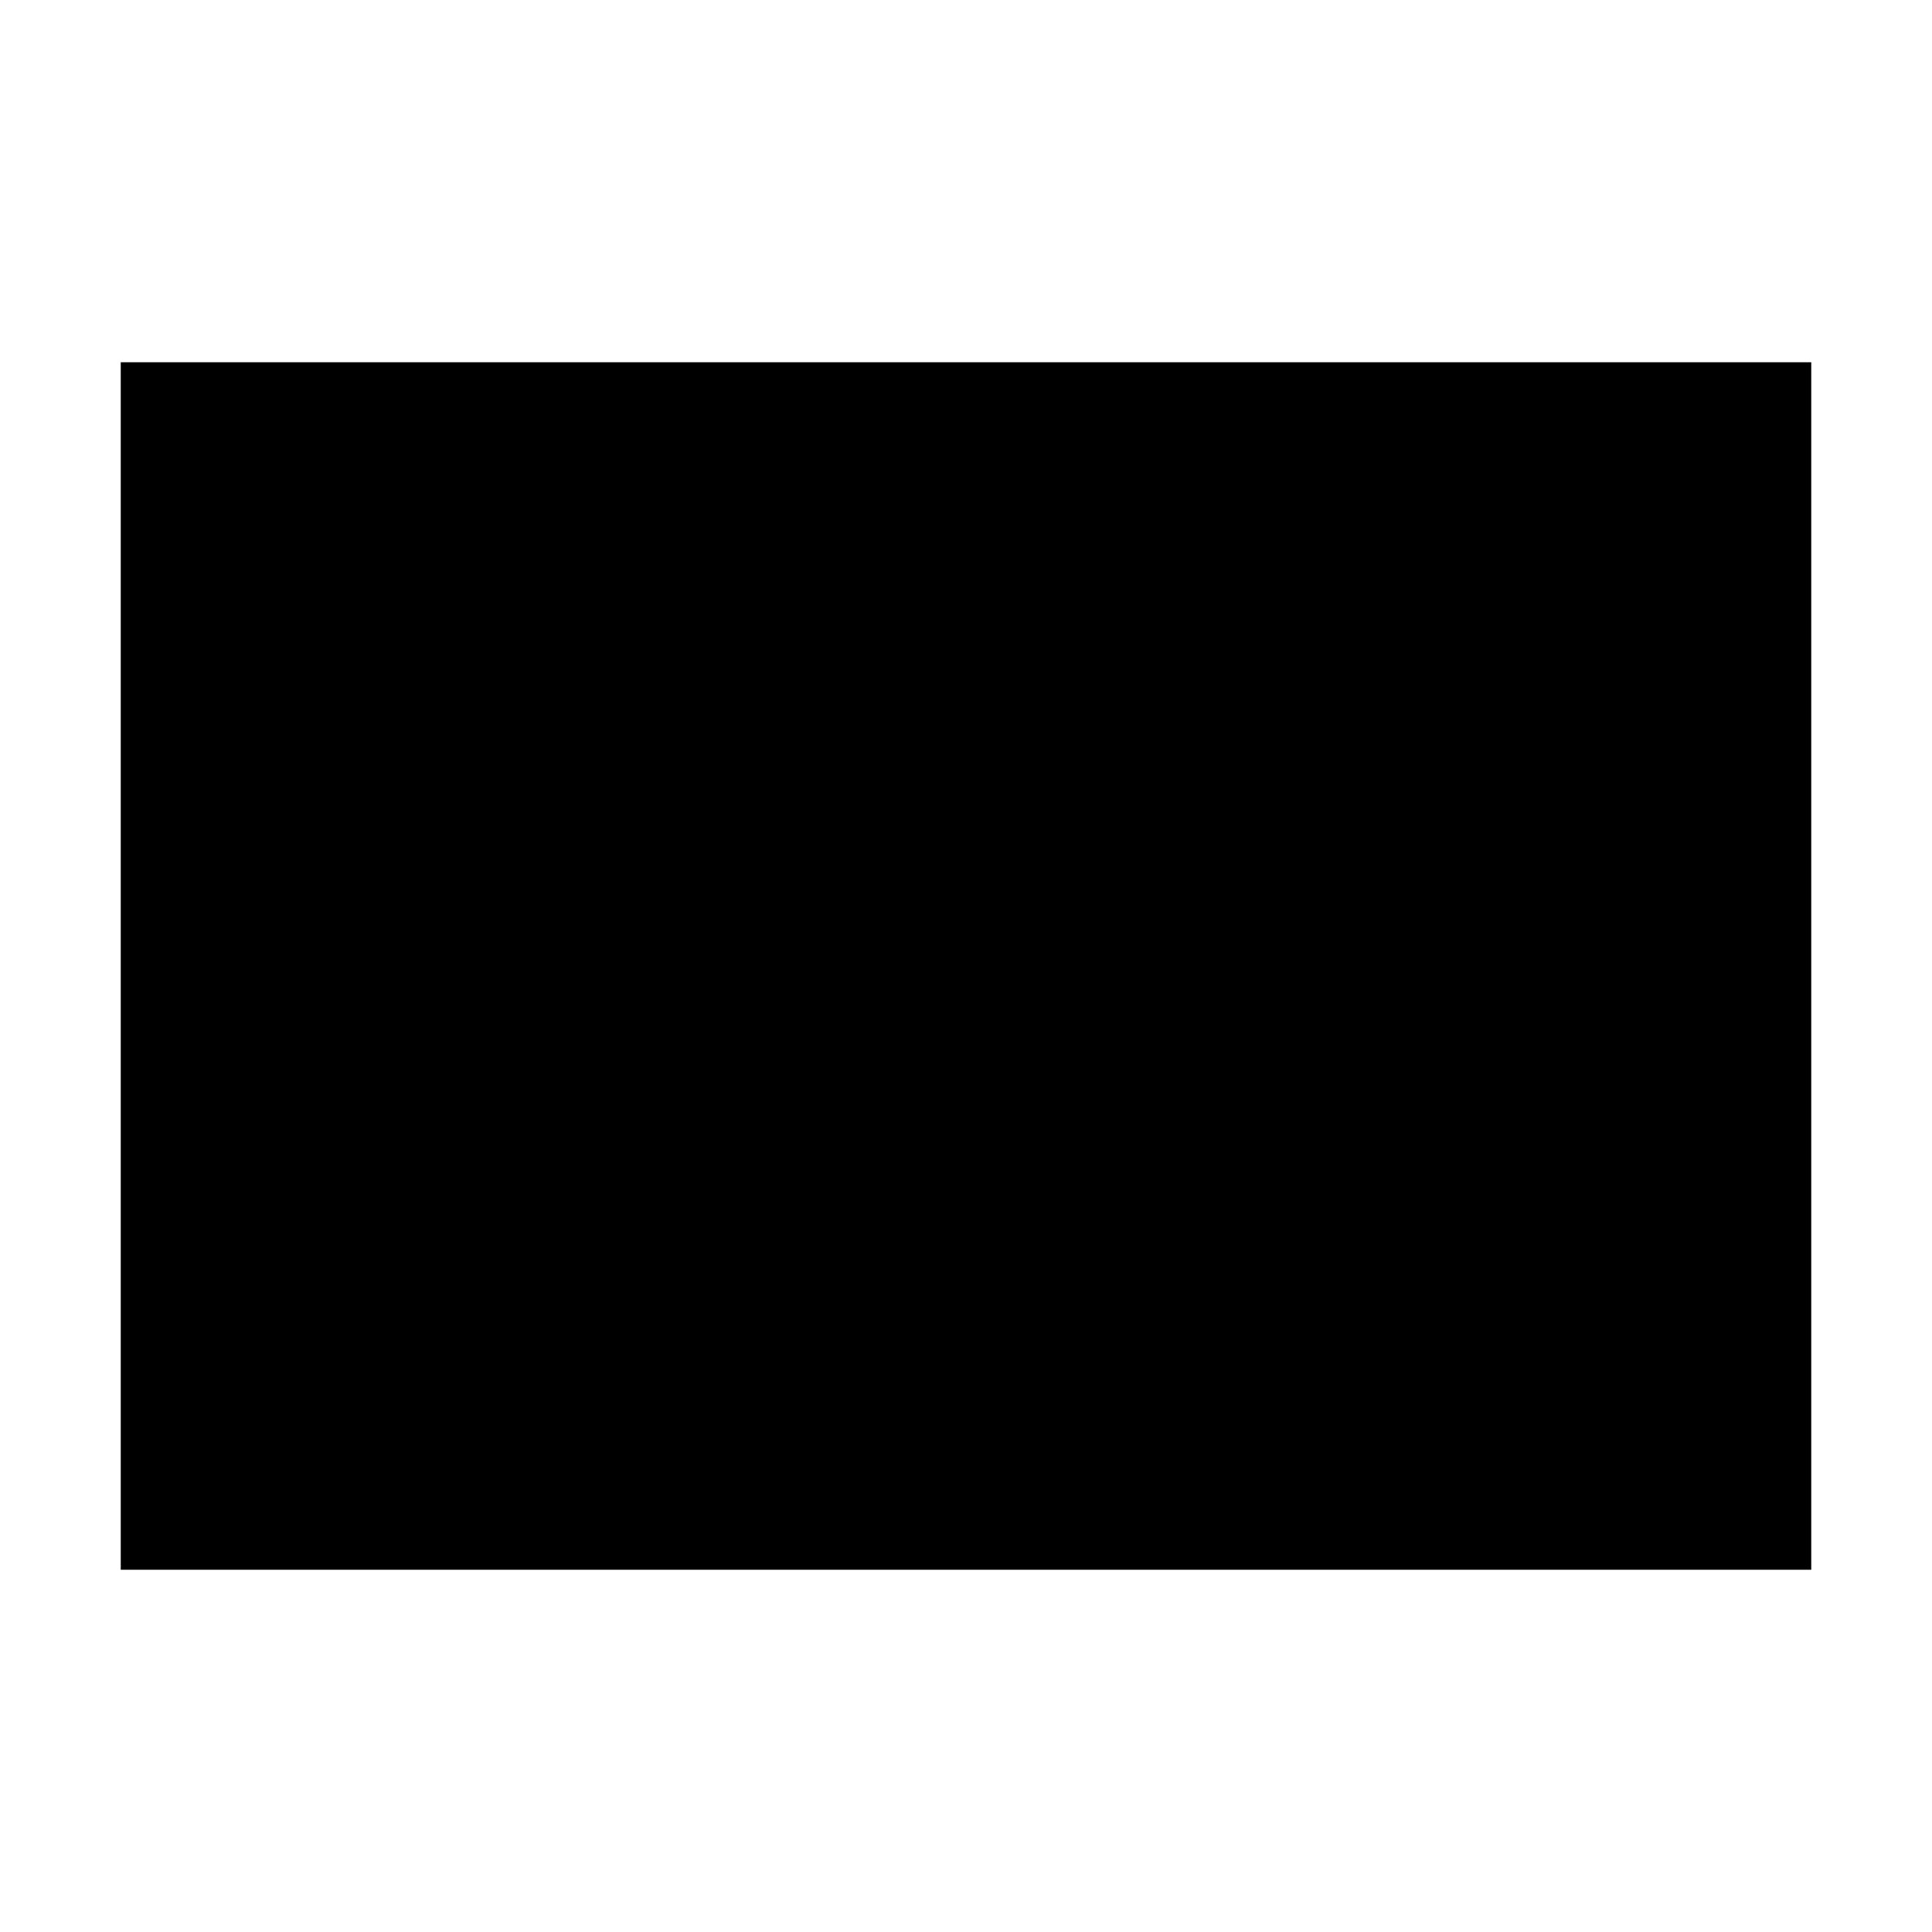
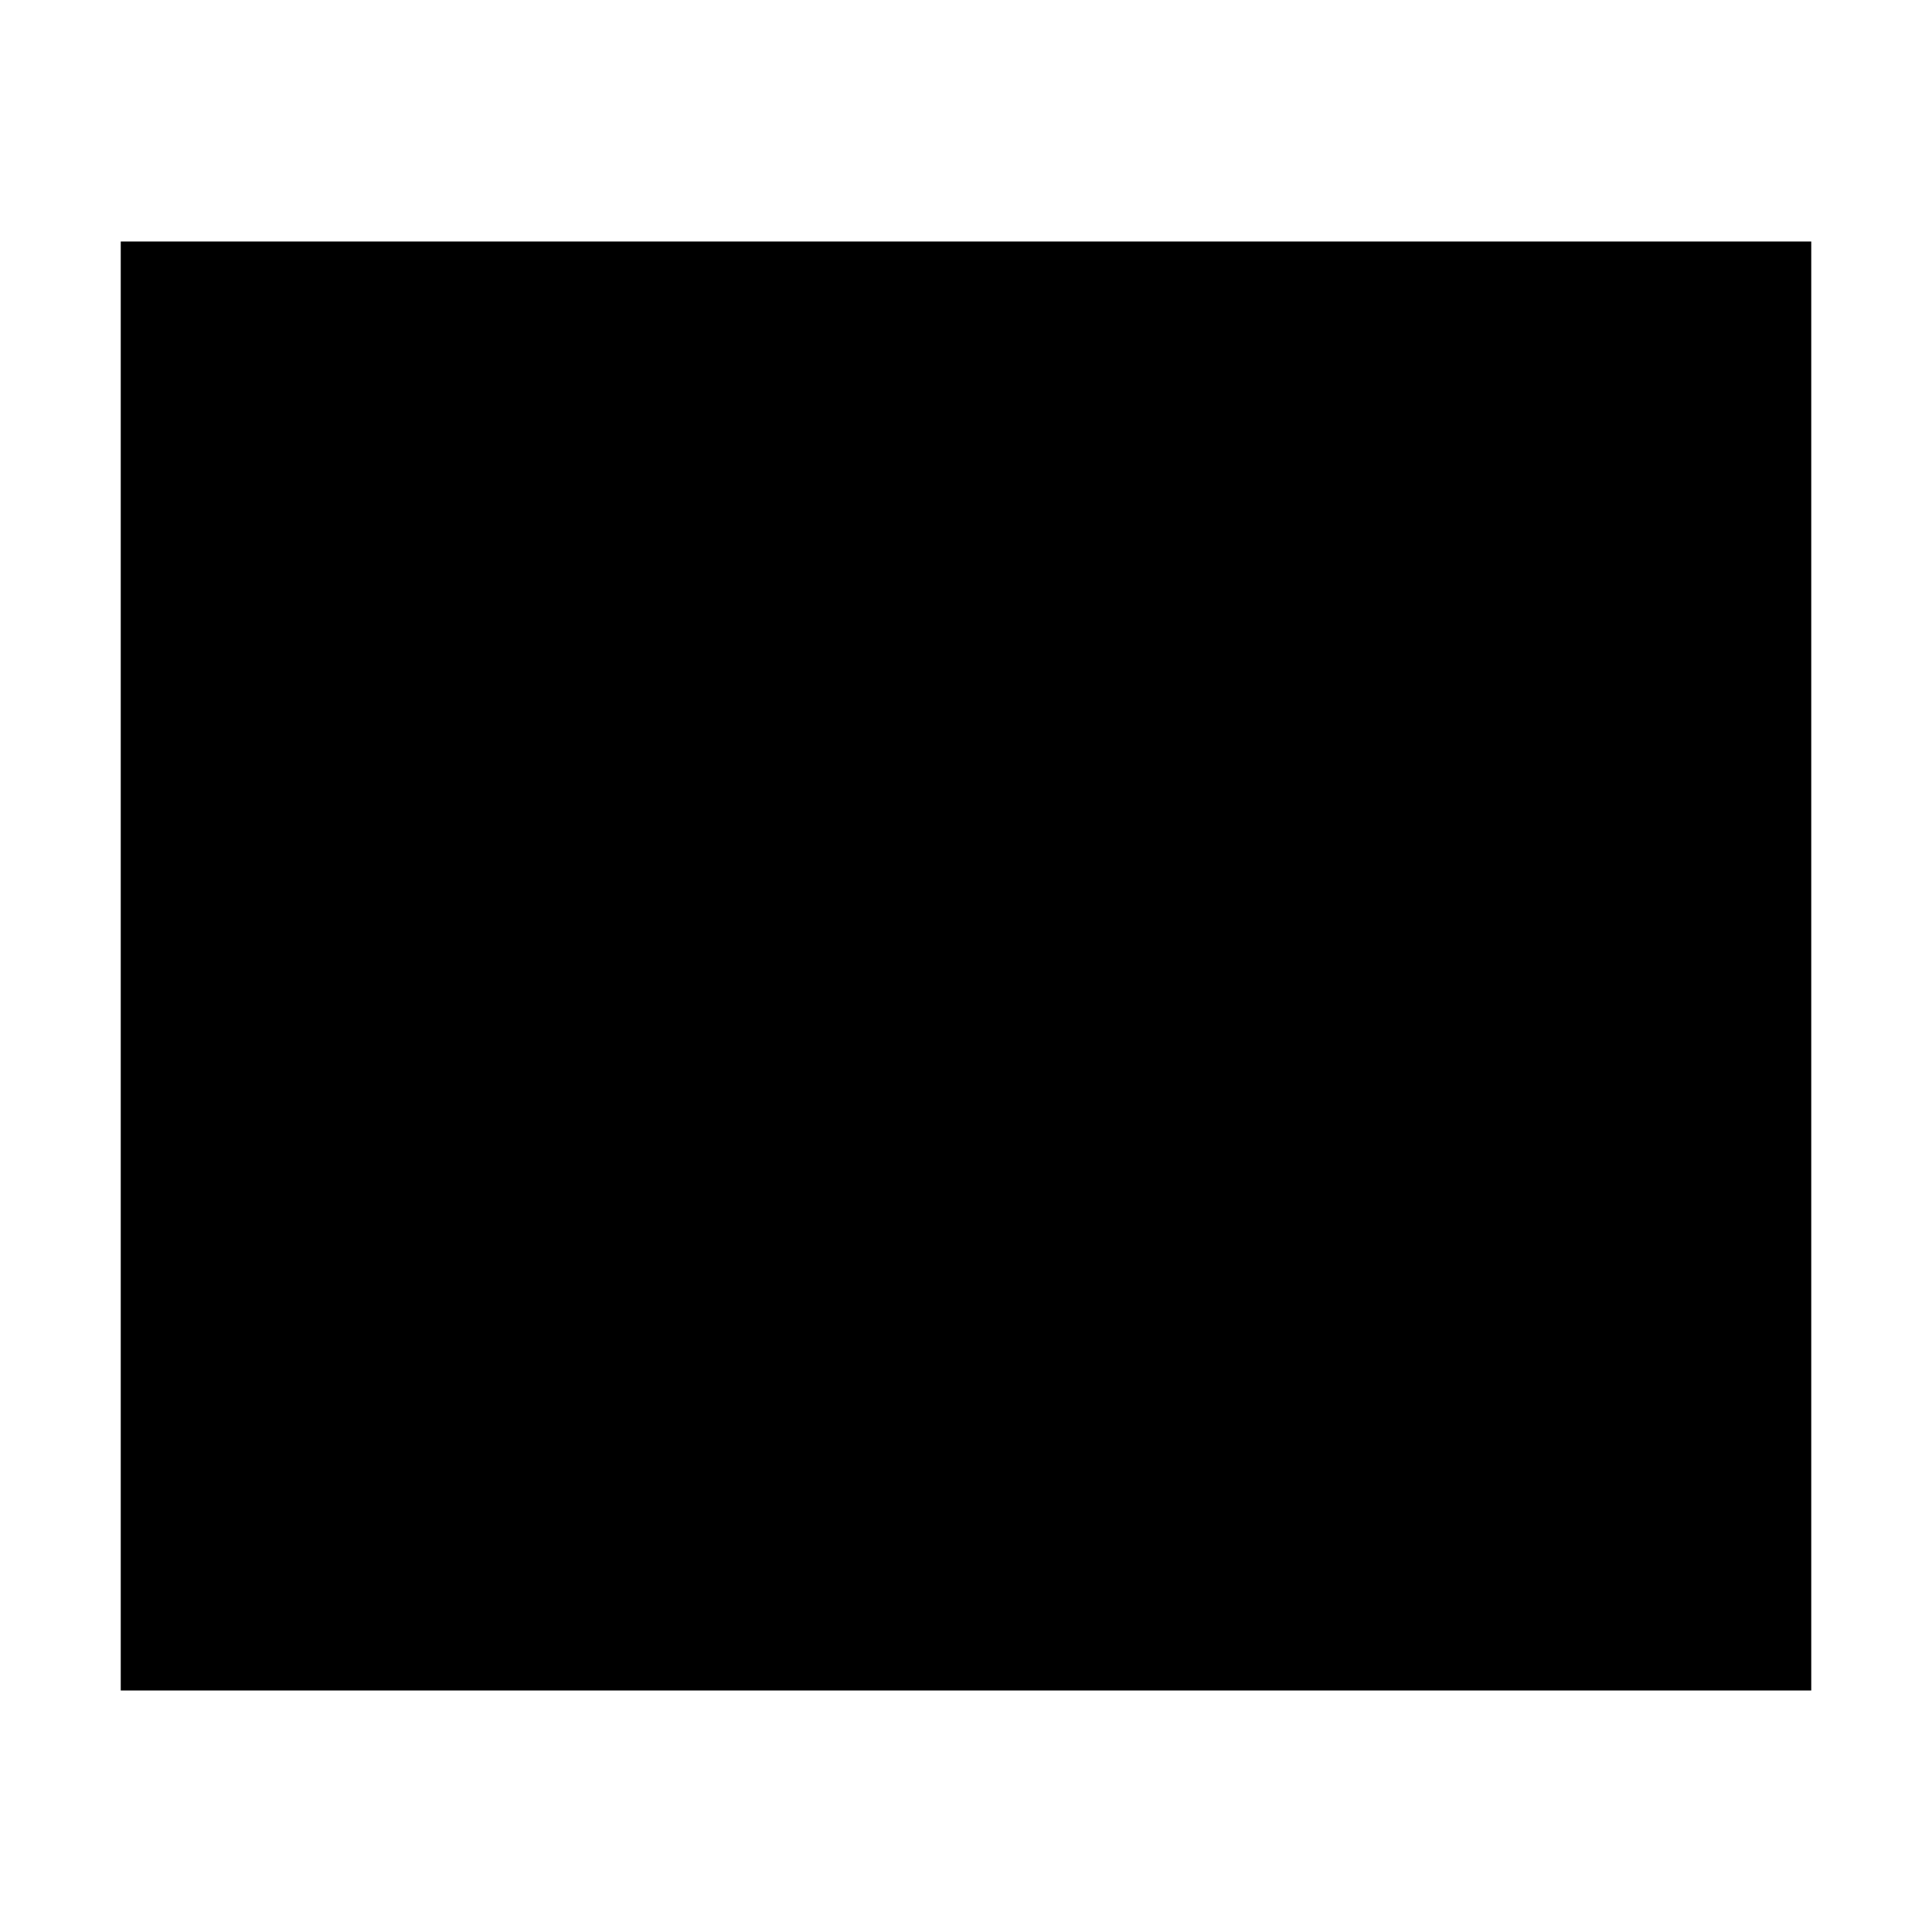
<svg xmlns="http://www.w3.org/2000/svg" viewBox="0 0 16 16">
-   <path d="M15 3H1V13H15V3Z" class="stroke-linejoin-round" />
-   <path d="M4 9.5H12" class="stroke-linejoin-round" />
-   <path d="M4 6.5H6" class="stroke-linejoin-round" />
-   <path d="M7 6.5H9" class="stroke-linejoin-round" />
-   <path d="M10 6.5H12" class="stroke-linejoin-round" />
+   <path d="M15 2H1V14H15V2Z" stroke-linejoin="round" />
+   <path d="M4 11H12" />
+   <path d="M4 8H6" />
+   <path d="M4 5H6" />
+   <path d="M7 8H9" />
+   <path d="M7 5H9" />
+   <path d="M10 8H12" />
+   <path d="M10 5H12" />
</svg>
